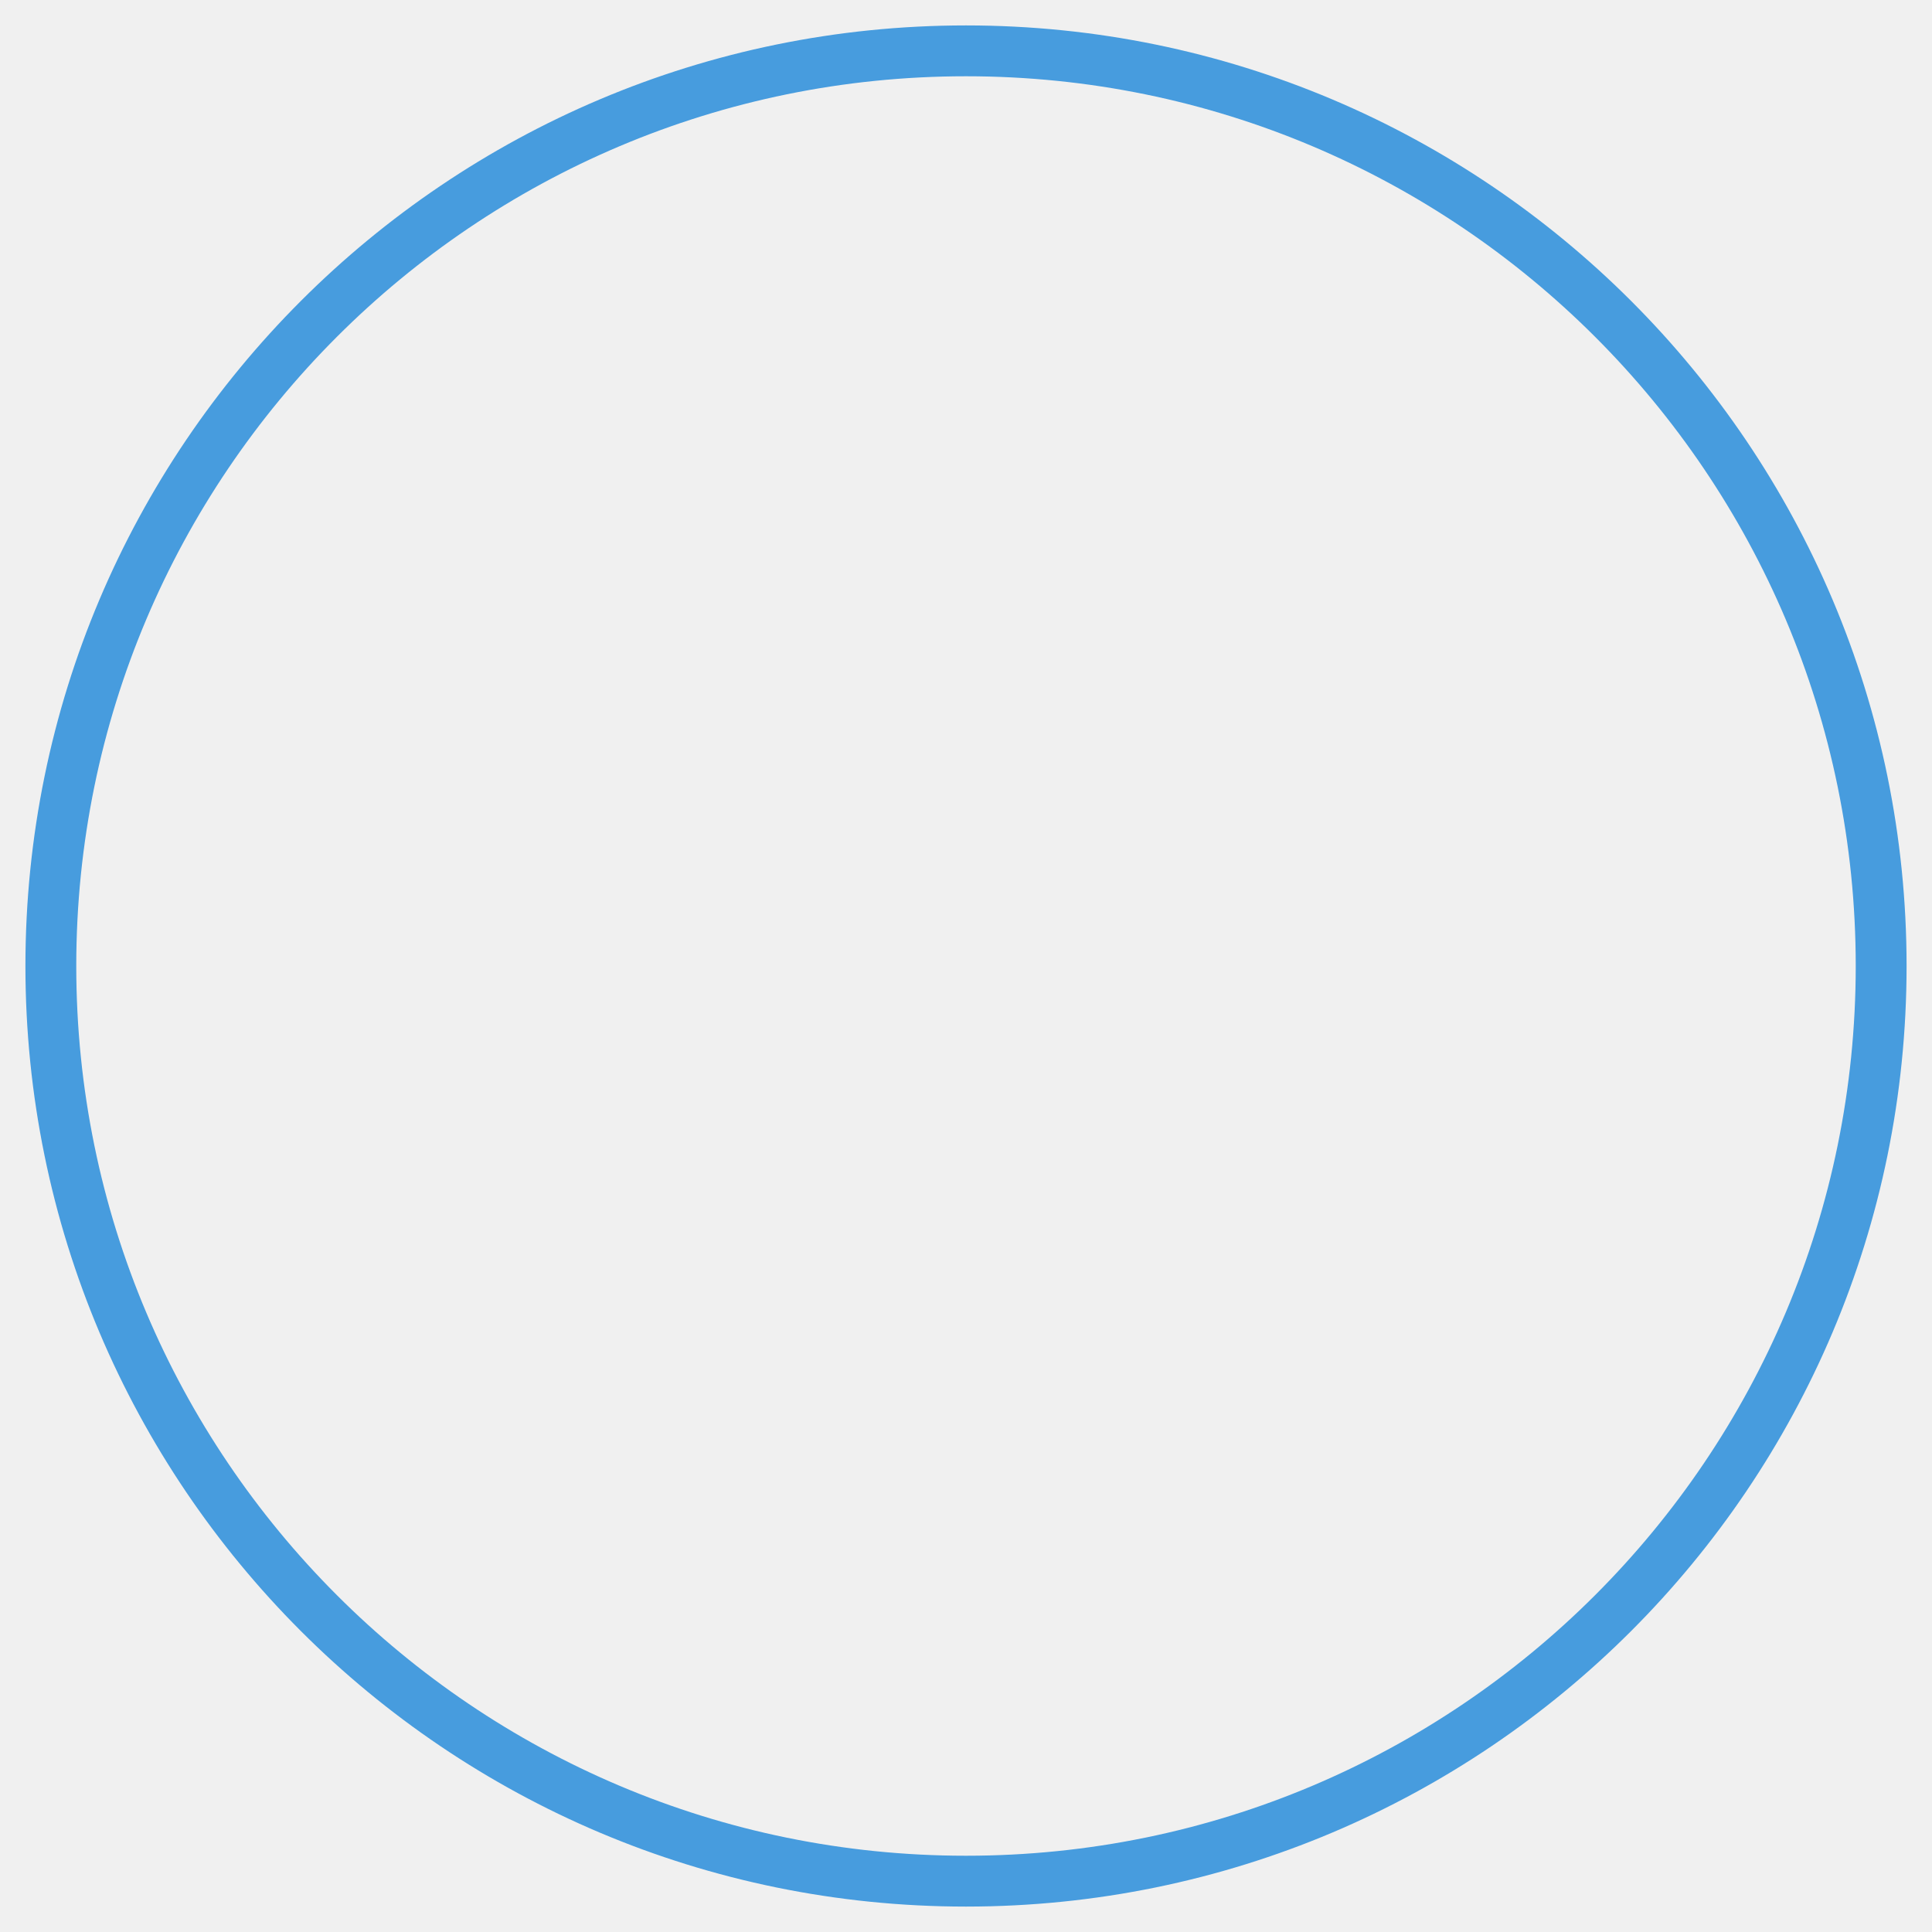
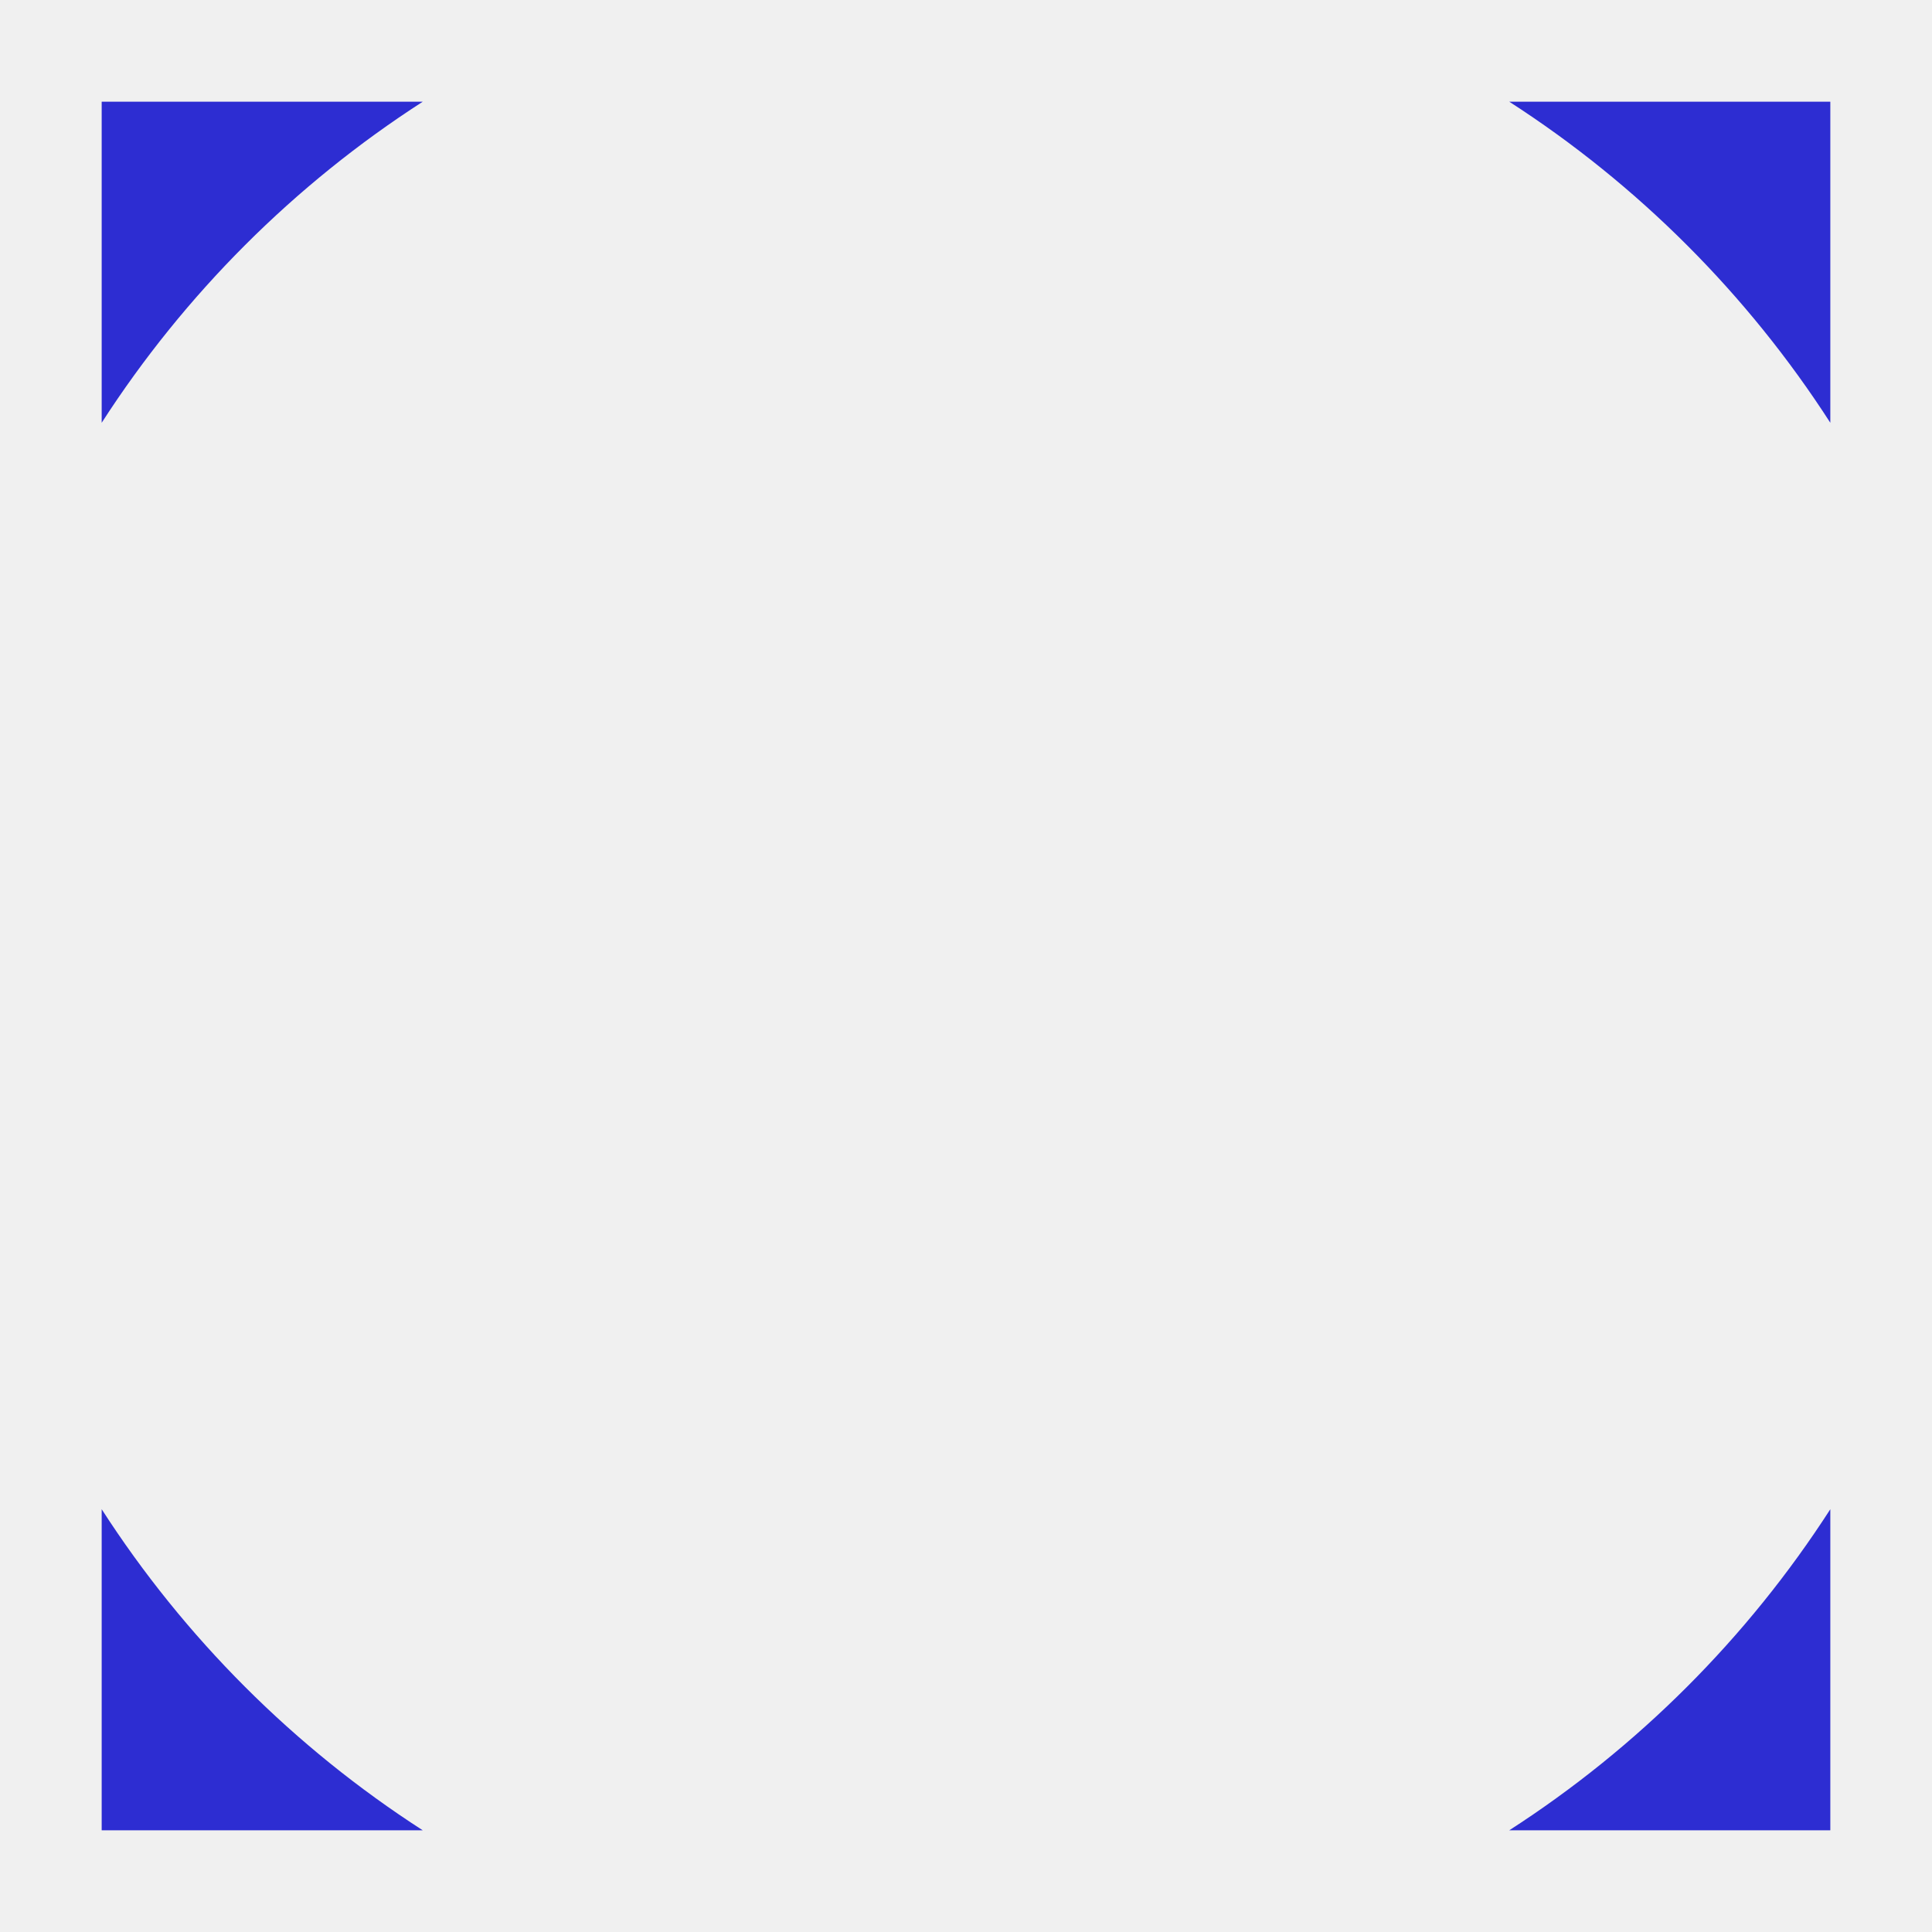
- <svg xmlns="http://www.w3.org/2000/svg" width="100%" height="100%" viewBox="0 0 57 57" version="1.1" xml:space="preserve" style="fill-rule:evenodd;clip-rule:evenodd;">
-   <circle id="cir_2" cx="28.5" cy="28.5" r="27" style="fill:#fff;fill-opacity:0;stroke:#0079d6;stroke-opacity:0.706;stroke-width:1.5px;" />
+ <svg xmlns="http://www.w3.org/2000/svg" width="100%" height="100%" viewBox="0 0 57 57" version="1.1" xml:space="preserve" style="fill-rule:evenodd;clip-rule:evenodd;stroke-linejoin:round;stroke-miterlimit:1.414;">
+   <path d="M12.473,3c-3.793,2.444 -7.029,5.68 -9.473,9.473l0,-9.473l9.473,0Z" style="fill:#2d2dd2;" />
+   <path d="M54,12.473c-2.444,-3.793 -5.68,-7.029 -9.473,-9.473l9.473,0l0,9.473Z" style="fill:#2d2dd2;" />
+   <path d="M44.527,54c3.793,-2.444 7.029,-5.68 9.473,-9.473l0,9.473l-9.473,0Z" style="fill:#2d2dd2;" />
+   <path d="M3,44.527c2.444,3.793 5.68,7.029 9.473,9.473l-9.473,0l0,-9.473Z" style="fill:#2d2dd2;" />
</svg>
